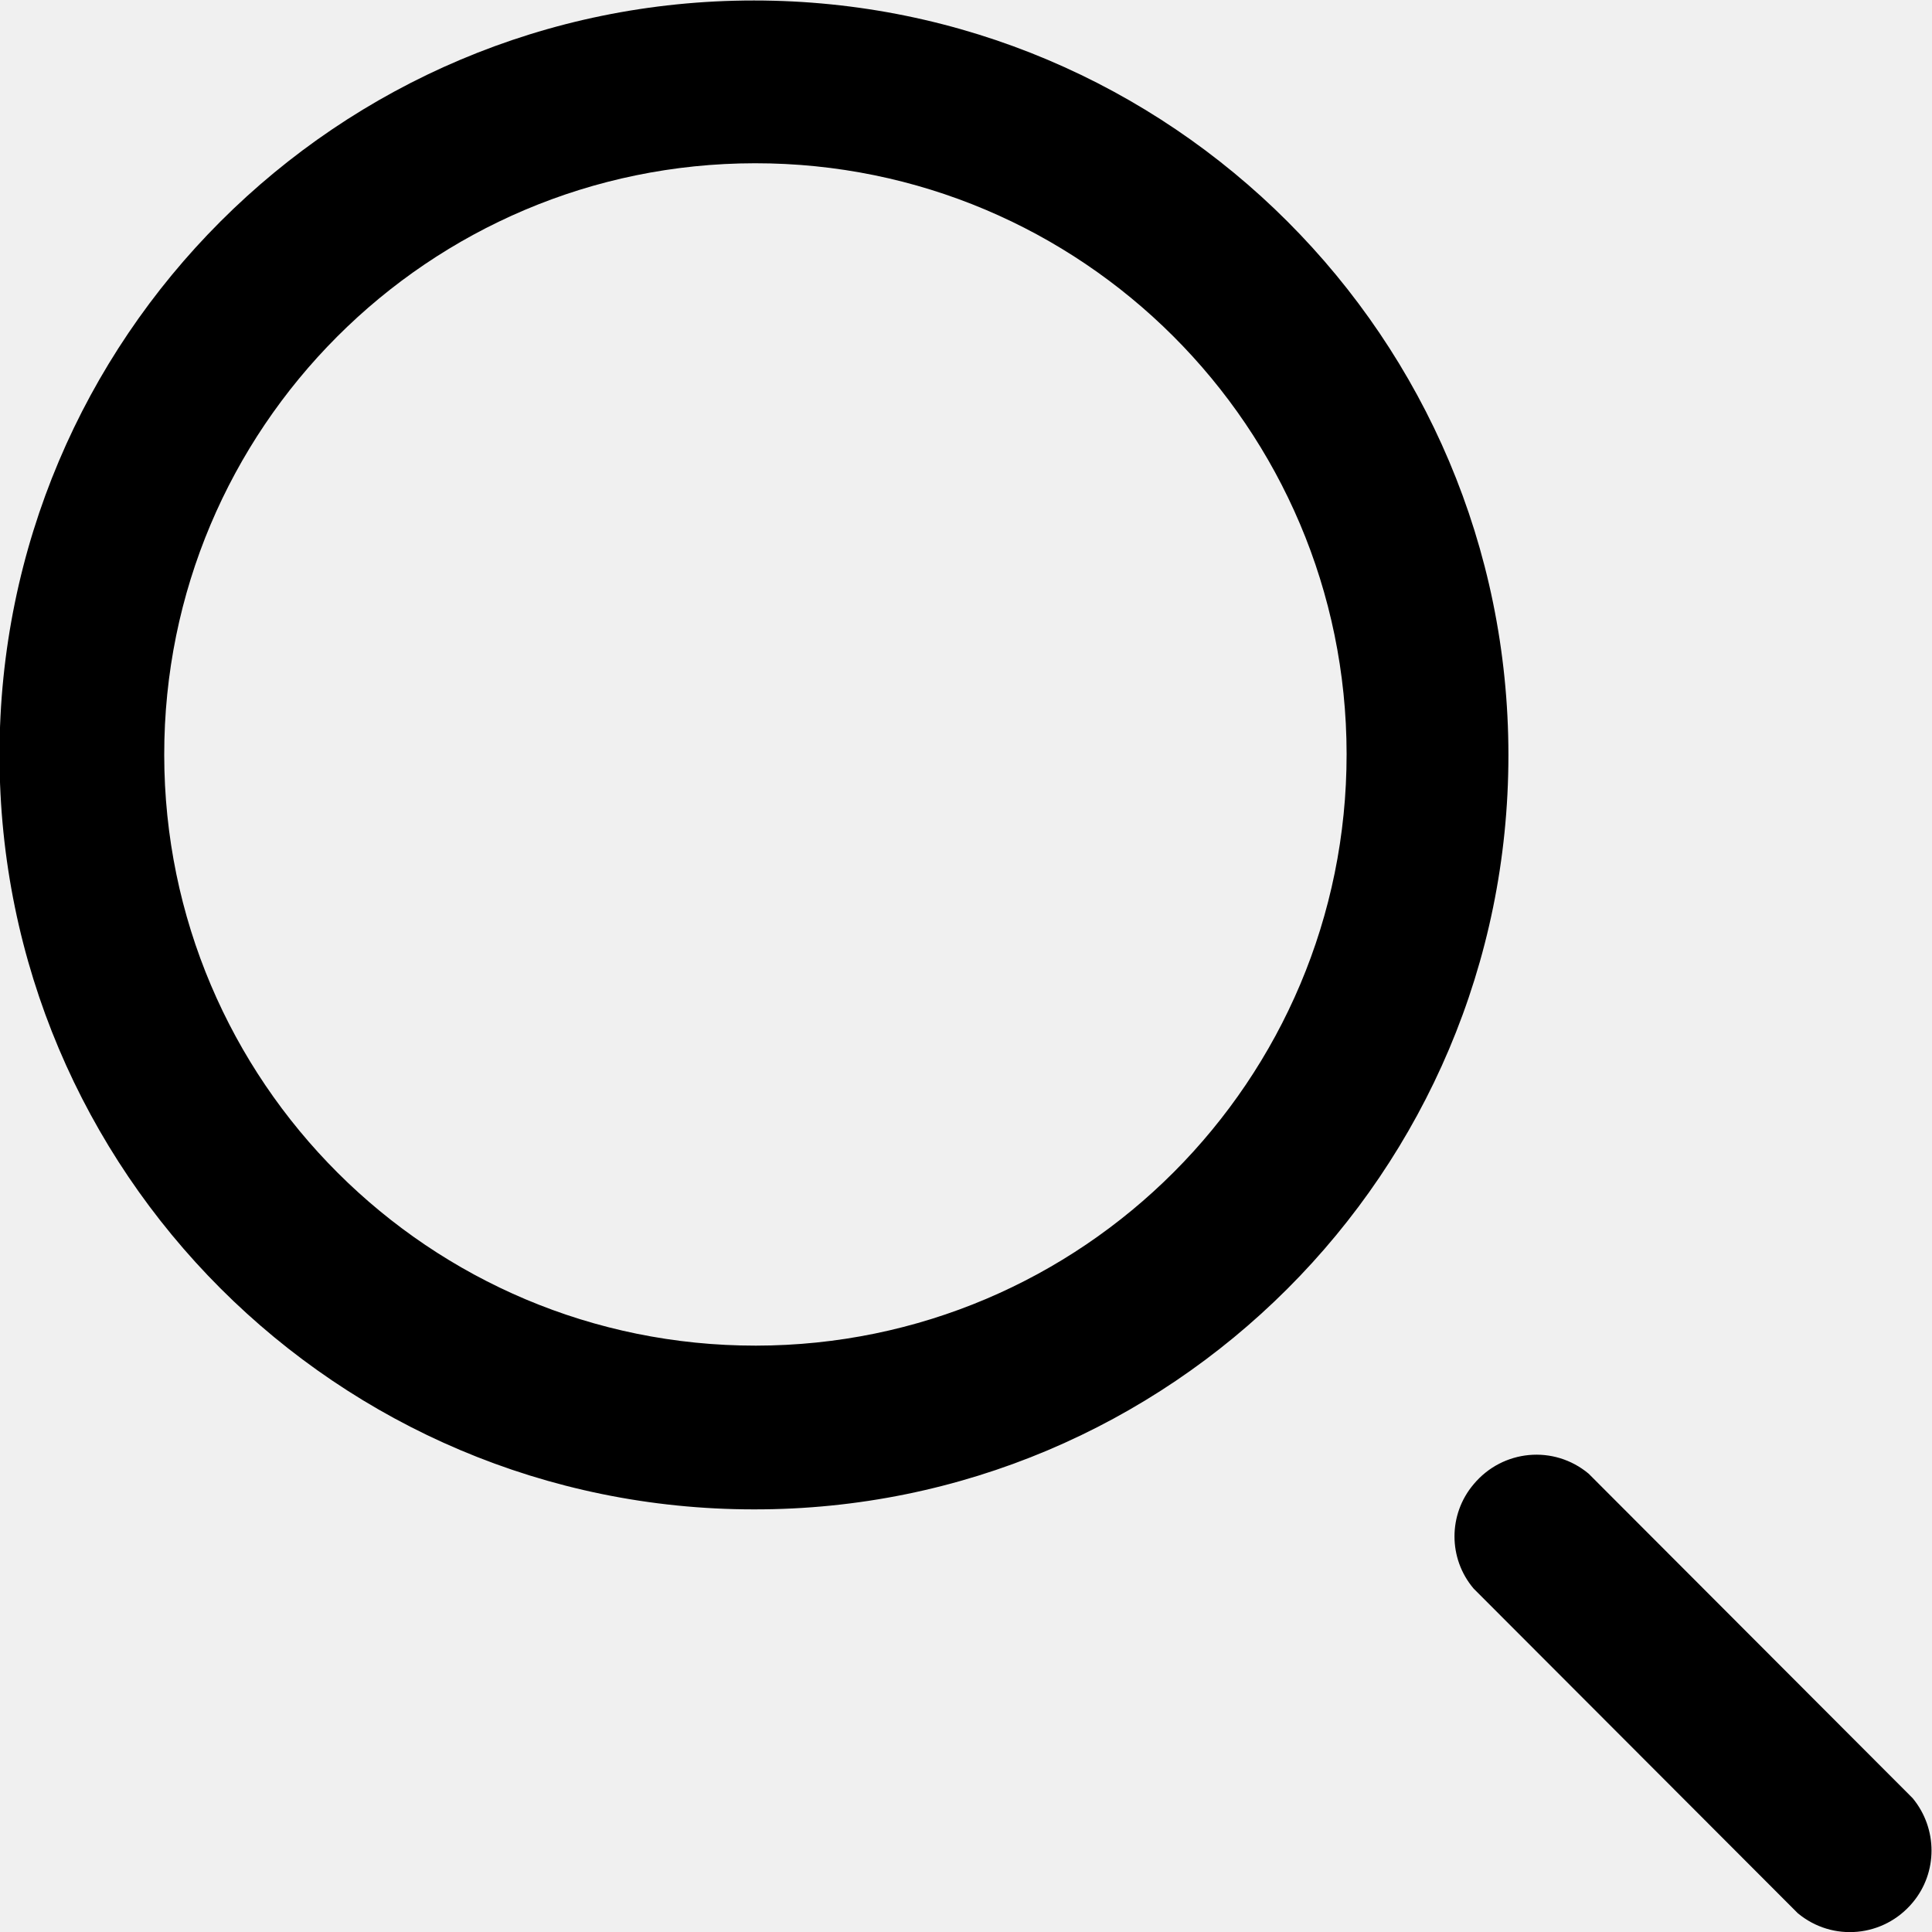
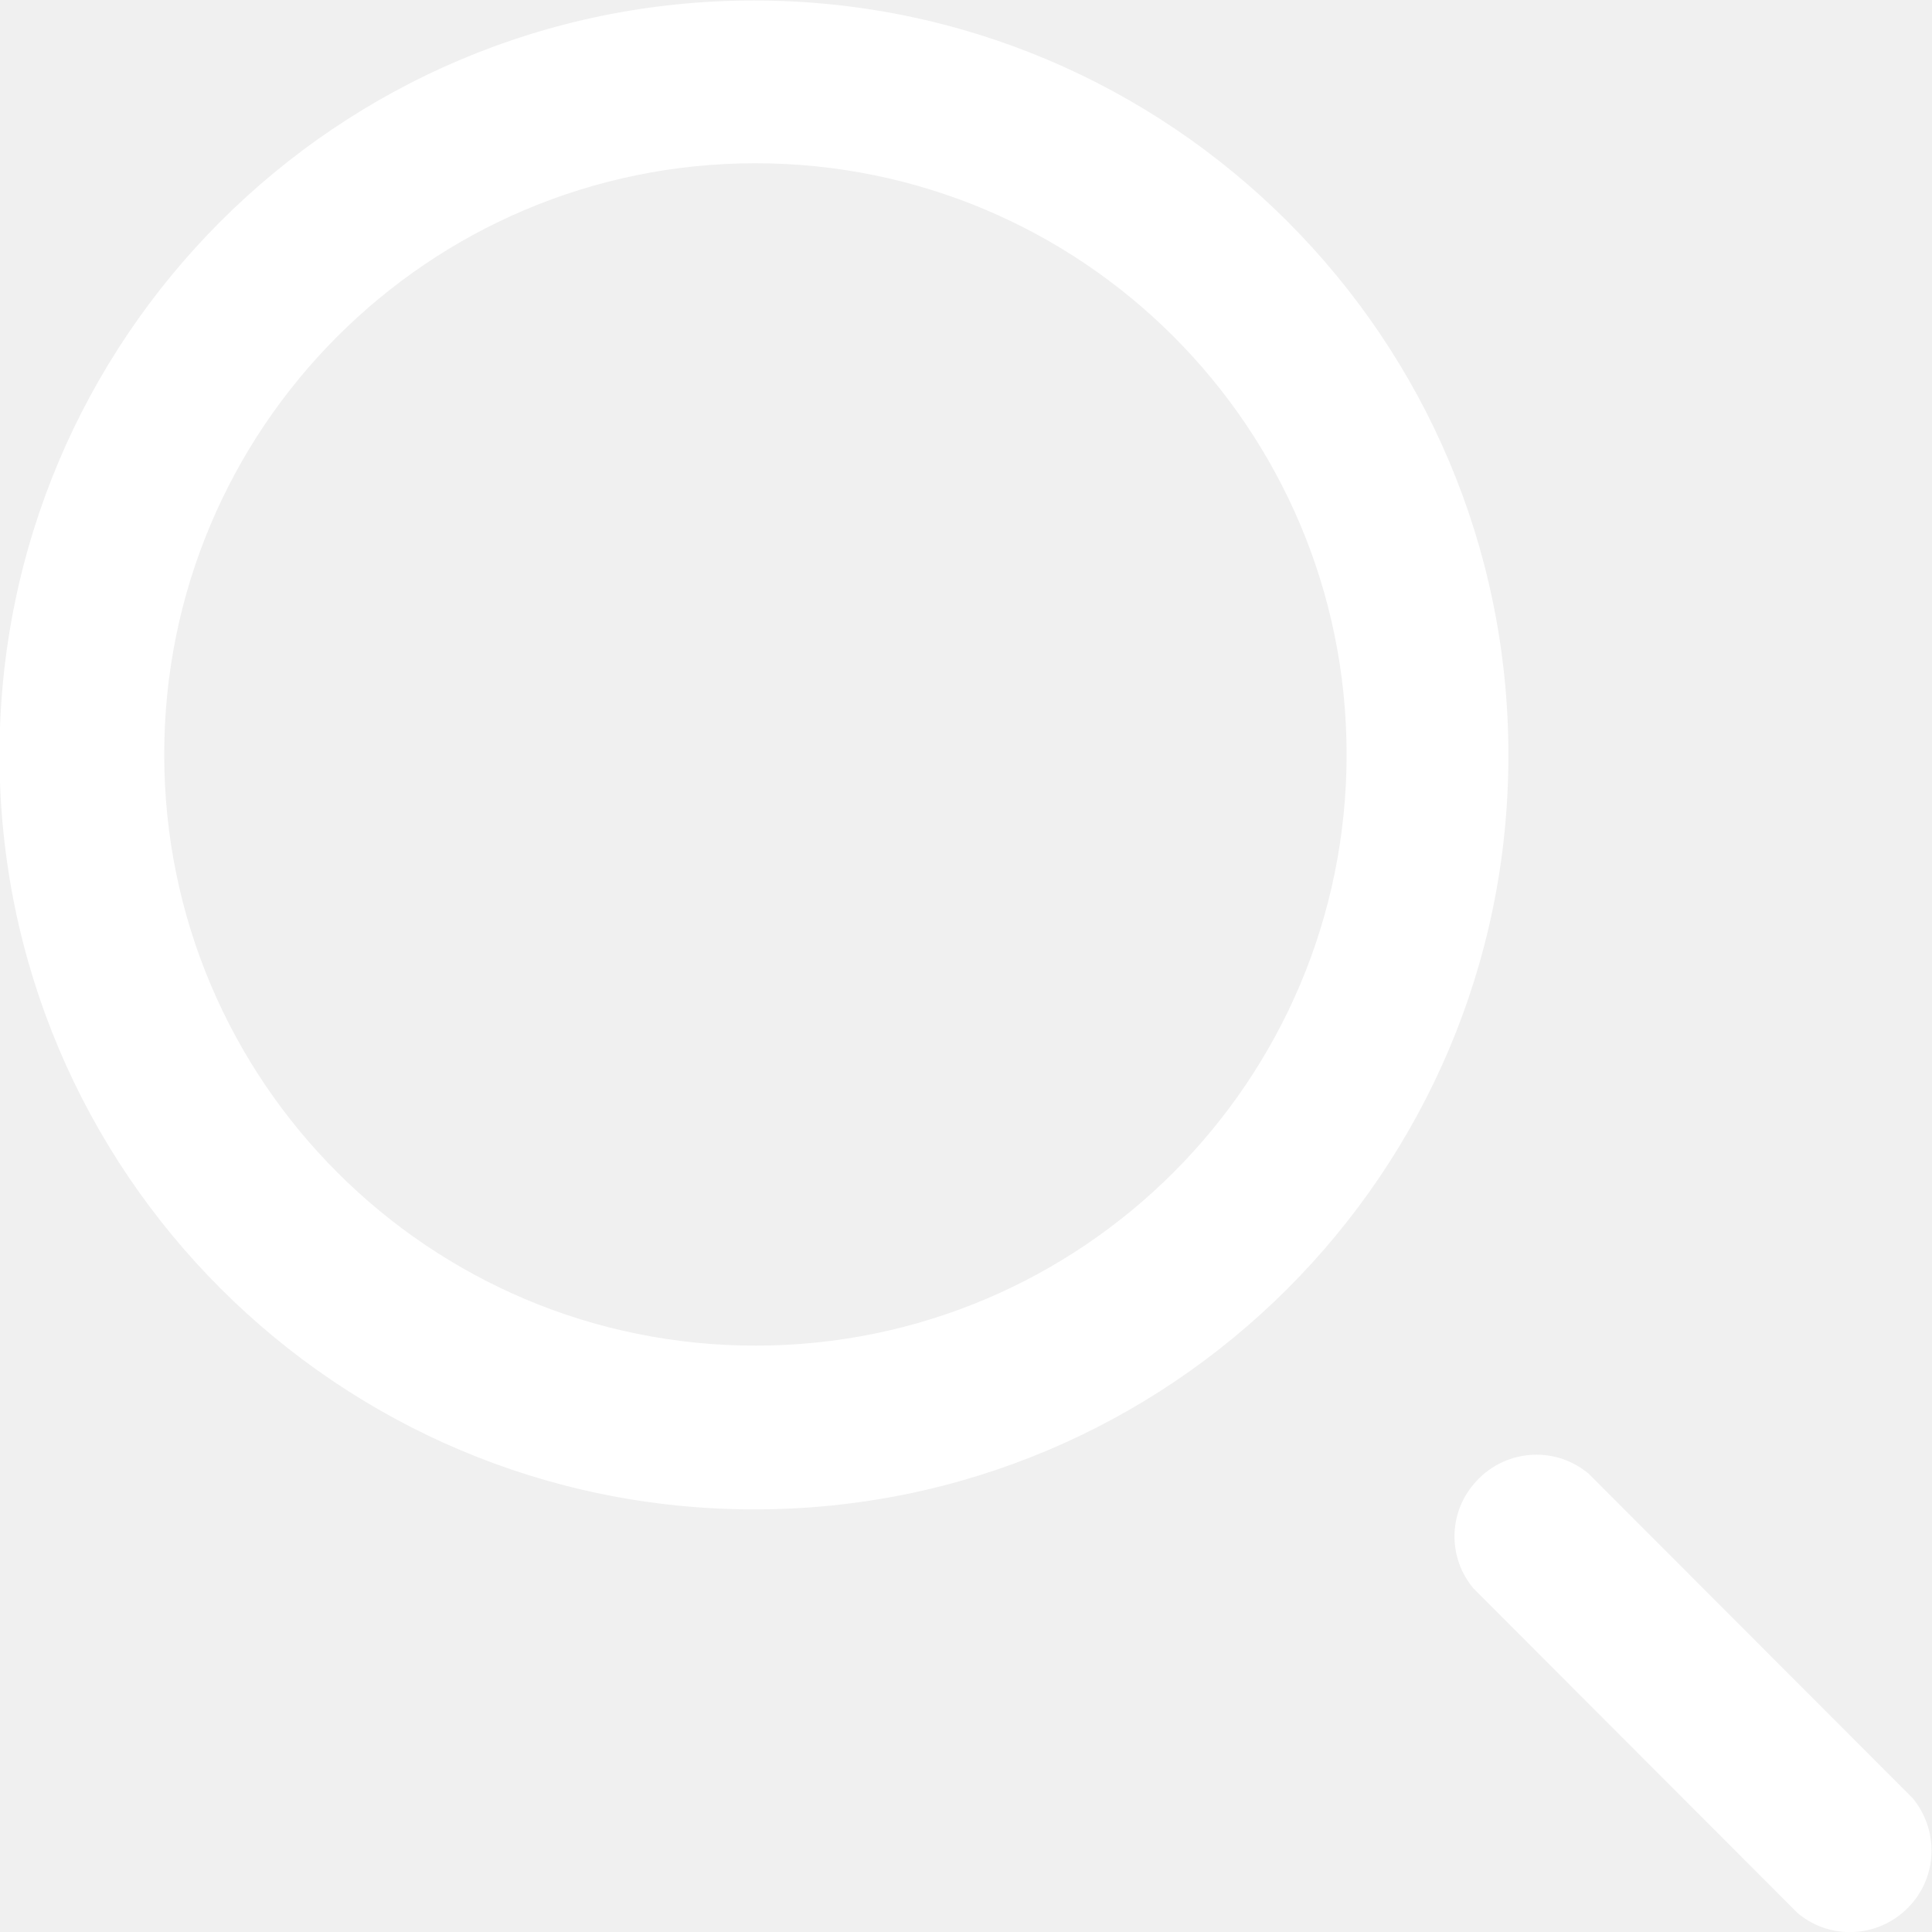
<svg xmlns="http://www.w3.org/2000/svg" viewBox="0 0 40 40">
-   <path d="M39.6 39.39c-.6.72-1.66.82-2.38.22l-6.71-6.72a1.67 1.67 0 0 1 0-2.16c.6-.72 1.66-.82 2.38-.22l6.71 6.72c.52.63.52 1.54 0 2.16zm-23.99-8.14a15.62 15.62 0 1 1 15.62-15.62v.01c0 8.63-7 15.62-15.62 15.61zm.02-27.87a12.24 12.24 0 1 0 .02 24.48 12.24 12.24 0 0 0-.02-24.48z" />
+   <path fill="#ffffff" d="M39.6 39.39c-.6.72-1.66.82-2.38.22l-6.71-6.72a1.67 1.67 0 0 1 0-2.16c.6-.72 1.66-.82 2.38-.22l6.71 6.72c.52.63.52 1.54 0 2.16zm-23.99-8.14a15.62 15.62 0 1 1 15.62-15.62v.01c0 8.63-7 15.62-15.62 15.61zm.02-27.87a12.24 12.24 0 1 0 .02 24.48 12.24 12.24 0 0 0-.02-24.48z" />
</svg>
